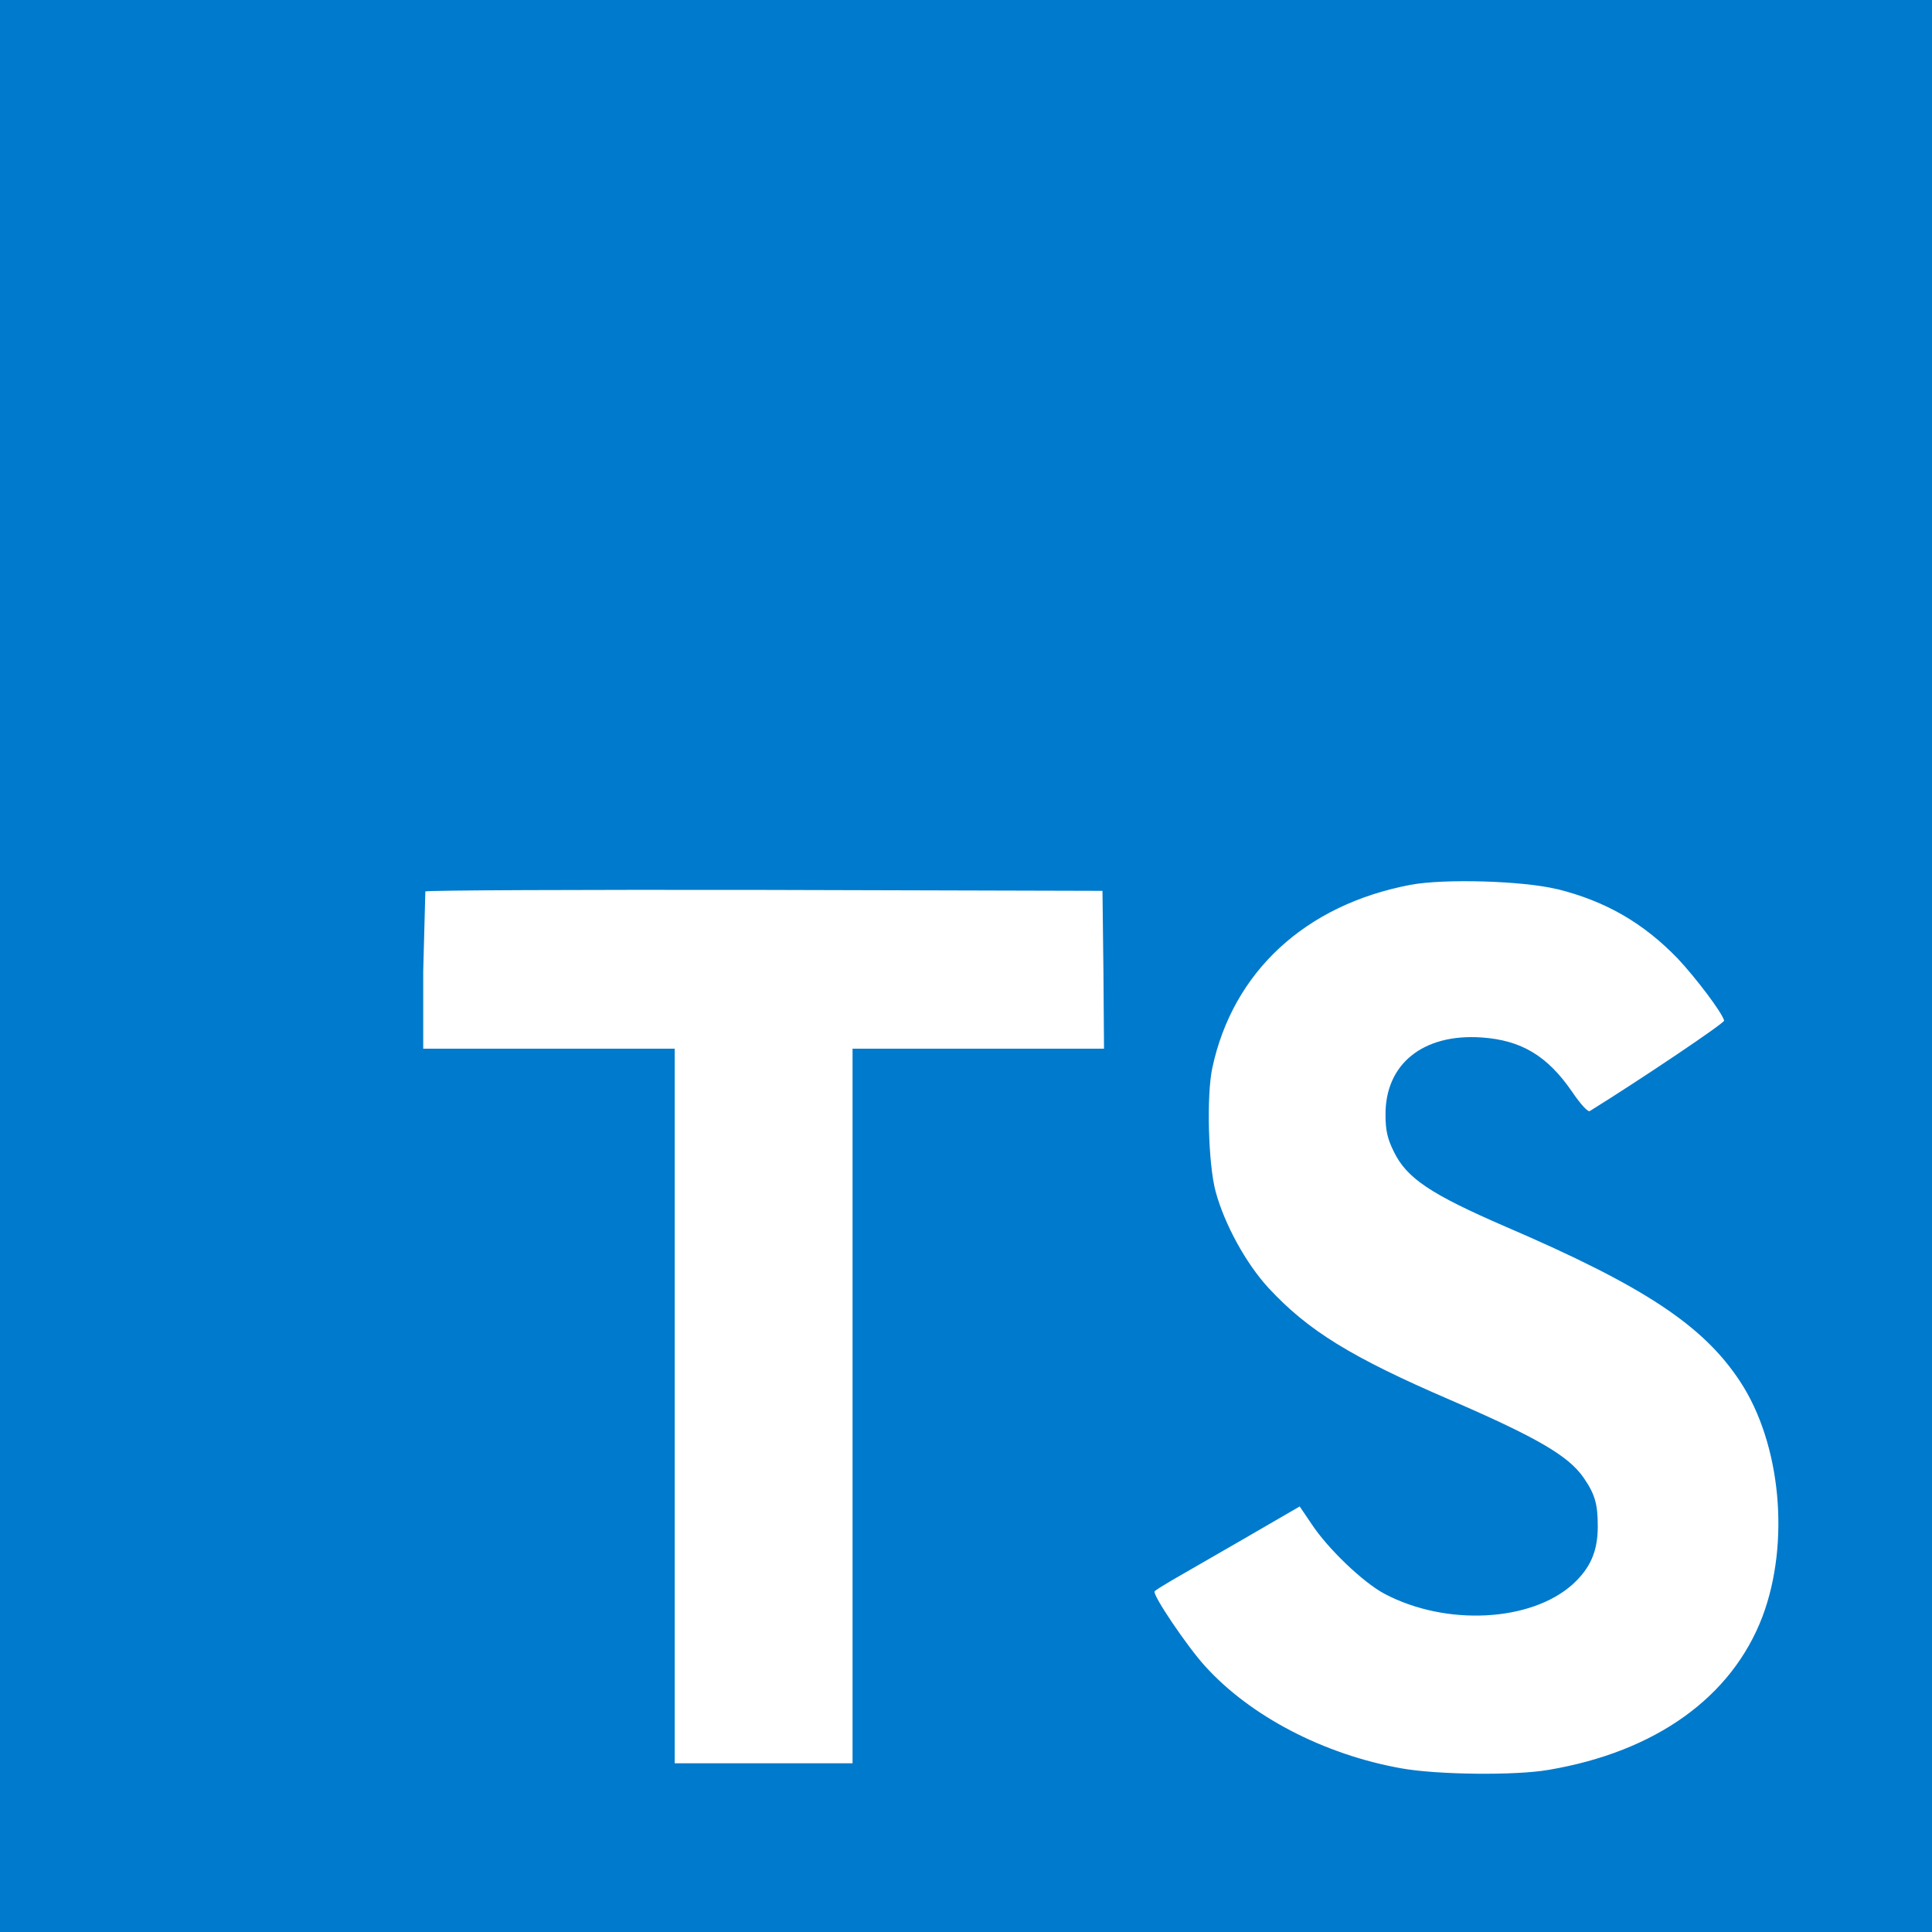
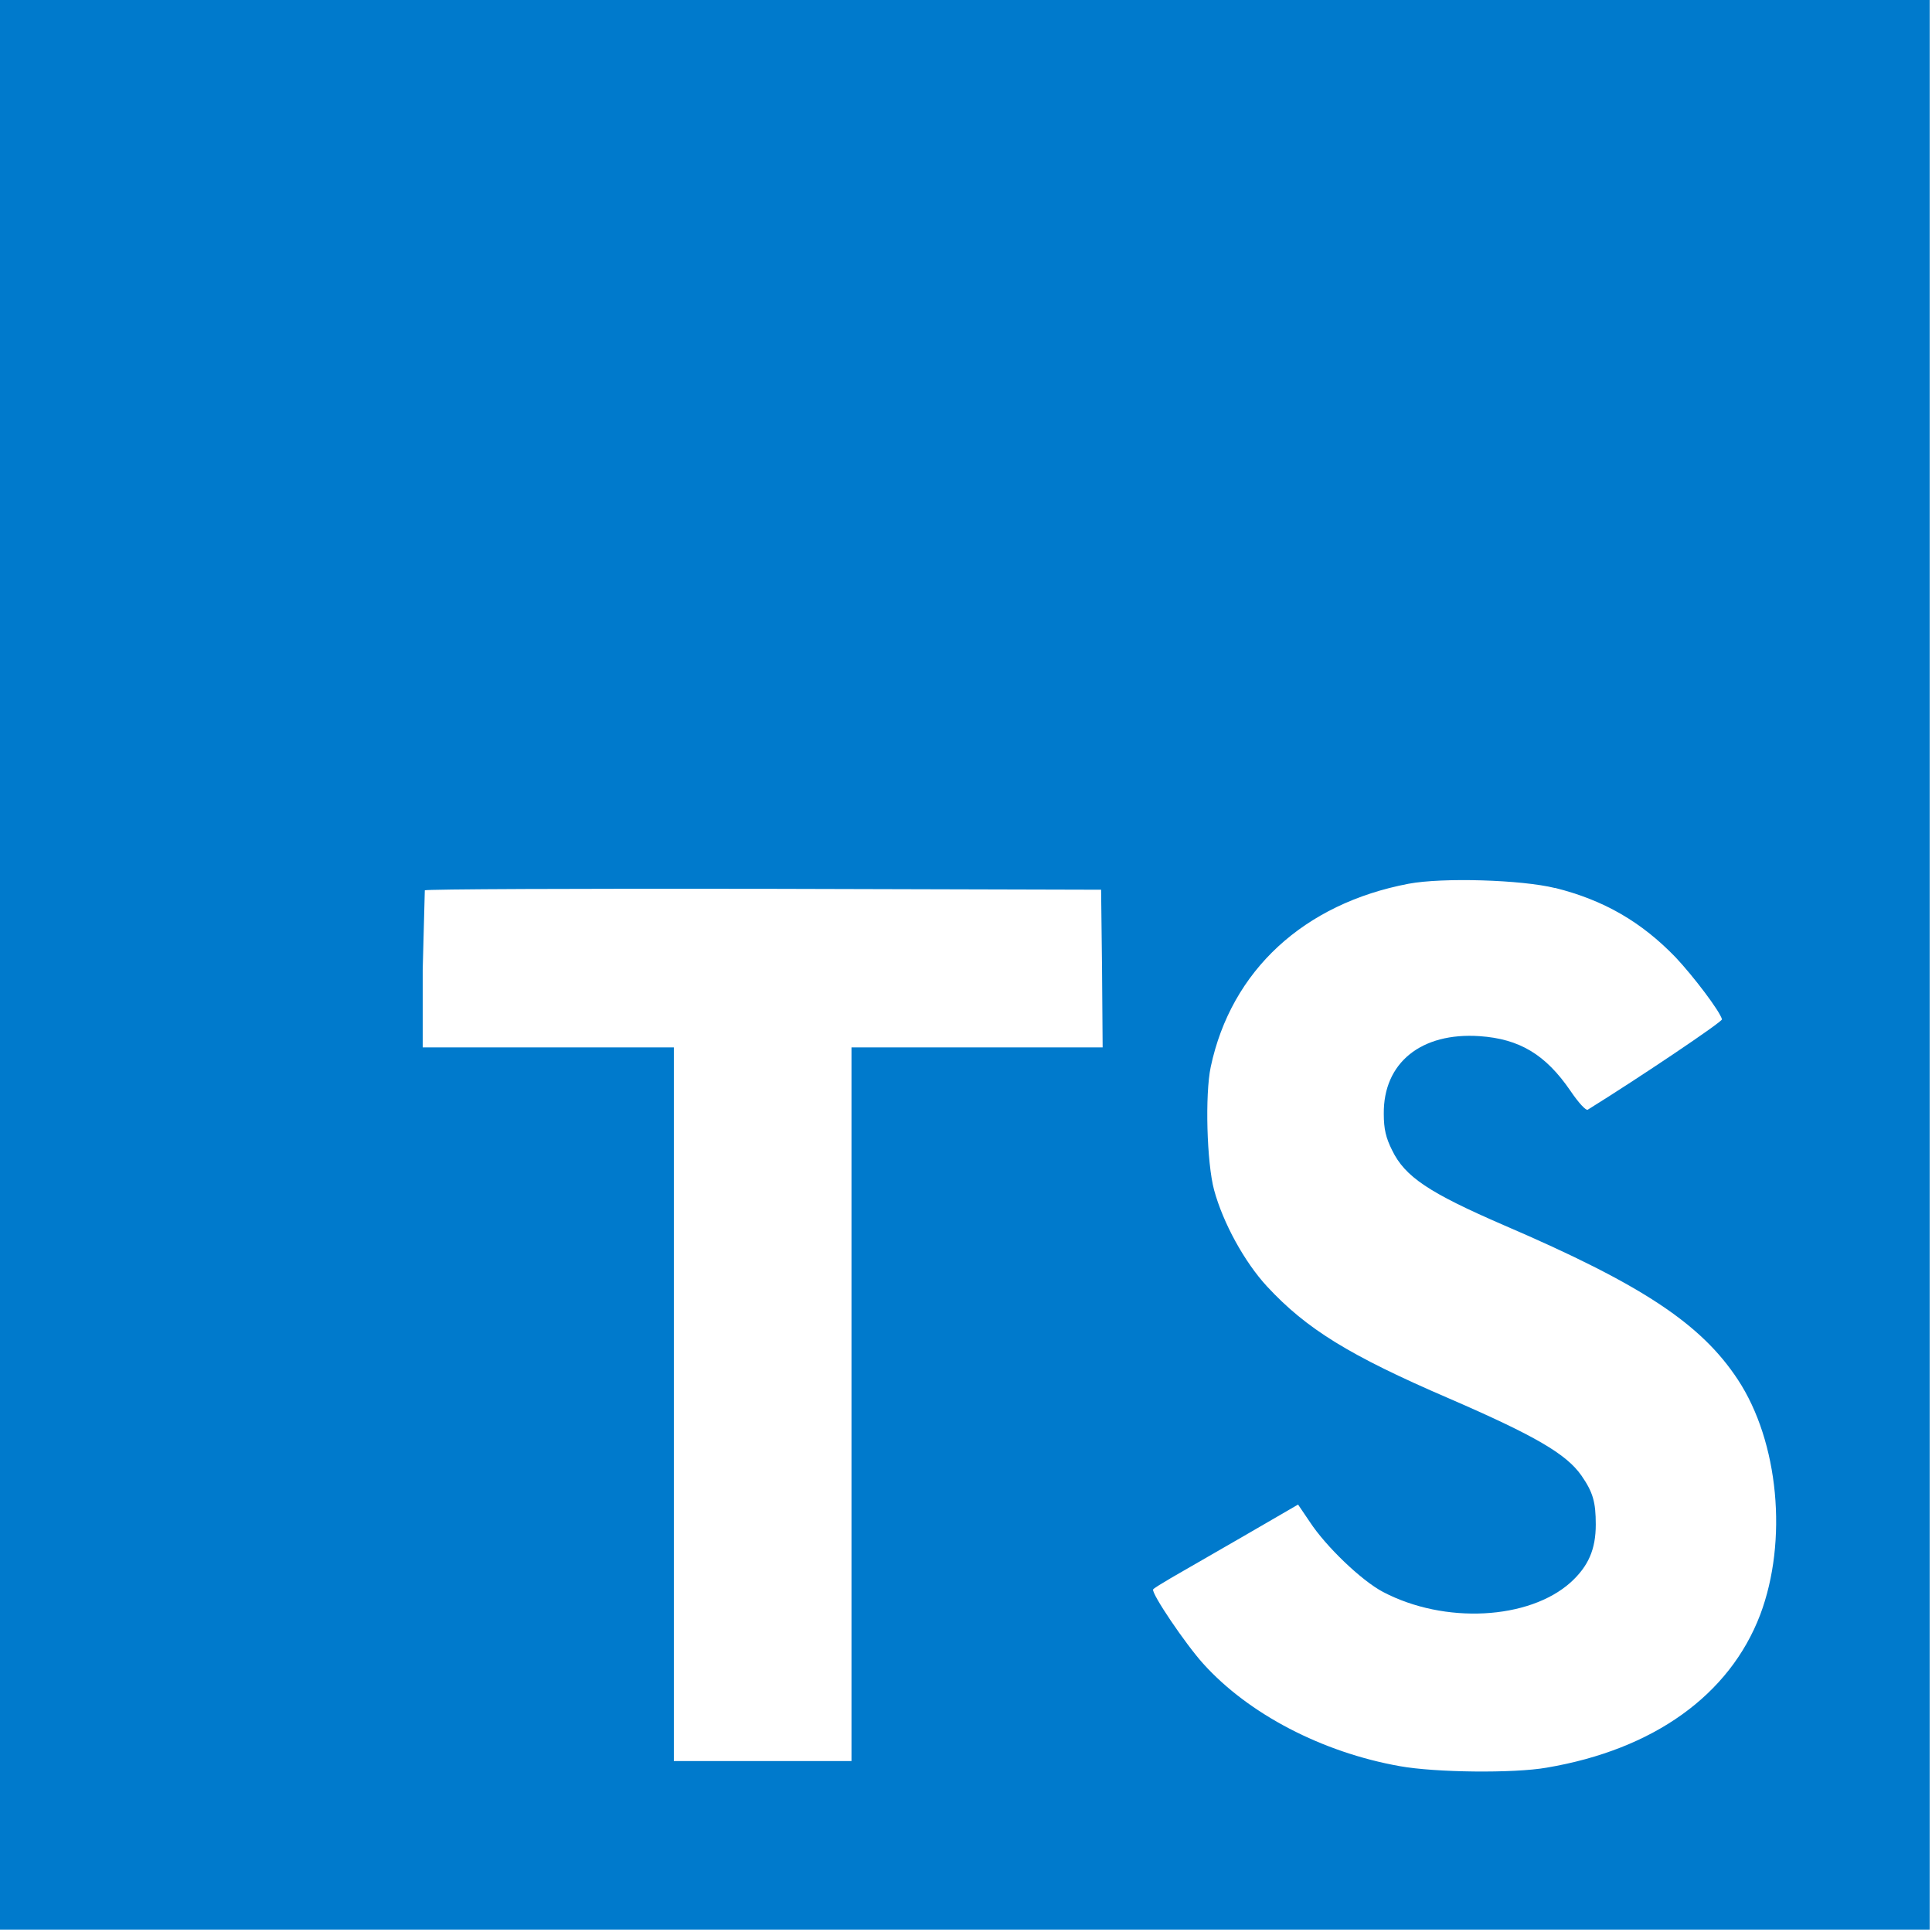
- <svg xmlns="http://www.w3.org/2000/svg" width="64" height="64">
-   <path d="M0 32v32h64.002V-.002H0zm51.577-2.55c1.625.406 2.865 1.128 4.003 2.306.59.63 1.463 1.778 1.534 2.052.02.08-2.763 1.95-4.45 2.997-.06.04-.305-.223-.58-.63-.823-1.2-1.686-1.717-3.007-1.808-1.94-.132-3.2.884-3.18 2.58 0 .498.07.792.274 1.2.427.884 1.22 1.412 3.708 2.49 4.582 1.97 6.542 3.27 7.76 5.12 1.36 2.062 1.666 5.354.742 7.802-1.016 2.662-3.535 4.47-7.08 5.07-1.097.193-3.698.163-4.876-.05-2.57-.457-5.008-1.727-6.512-3.393-.59-.65-1.737-2.347-1.666-2.47.03-.04.295-.203.59-.376l2.377-1.37 1.84-1.067.386.57c.538.823 1.717 1.95 2.428 2.326 2.042 1.077 4.846.924 6.227-.315.59-.538.833-1.097.833-1.92 0-.742-.09-1.067-.477-1.625-.498-.71-1.514-1.31-4.4-2.56-3.302-1.422-4.724-2.306-6.024-3.708-.752-.813-1.463-2.113-1.758-3.2-.244-.904-.305-3.17-.112-4.084.68-3.2 3.088-5.415 6.563-6.075 1.128-.213 3.75-.132 4.856.142zM36.552 32.12l.02 2.62h-8.33v23.67H22.35v-23.67h-8.33v-2.57l.07-2.64c.03-.04 5.1-.06 11.246-.05l11.185.03z" fill="#007acc" />
+ <svg xmlns="http://www.w3.org/2000/svg" width="100%" height="100%" viewBox="0 0 267 267" version="1.1" xml:space="preserve" style="fill-rule:evenodd;clip-rule:evenodd;stroke-linejoin:round;stroke-miterlimit:2;">
+   <path d="M0,-0.008l0,266.675l266.675,-0l0,-266.675l-266.675,-0Zm214.904,122.716c6.771,1.692 11.938,4.7 16.679,9.609c2.459,2.625 6.096,7.408 6.392,8.55c0.083,0.333 -11.512,8.125 -18.542,12.487c-0.25,0.167 -1.27,-0.929 -2.416,-2.625c-3.429,-5 -7.025,-7.154 -12.529,-7.533c-8.084,-0.55 -13.334,3.683 -13.25,10.75c-0,2.075 0.291,3.3 1.141,5c1.779,3.683 5.084,5.883 15.45,10.375c19.092,8.208 27.259,13.625 32.334,21.333c5.666,8.592 6.941,22.308 3.091,32.508c-4.233,11.092 -14.729,18.625 -29.5,21.125c-4.571,0.805 -15.408,0.68 -20.316,-0.208c-10.709,-1.904 -20.867,-7.196 -27.134,-14.137c-2.458,-2.709 -7.237,-9.78 -6.941,-10.292c0.125,-0.167 1.229,-0.846 2.458,-1.567l9.904,-5.708l7.667,-4.446l1.608,2.375c2.242,3.429 7.154,8.125 10.117,9.692c8.508,4.487 20.191,3.85 25.946,-1.313c2.458,-2.241 3.47,-4.571 3.47,-8c0,-3.091 -0.375,-4.446 -1.987,-6.771c-2.075,-2.958 -6.308,-5.458 -18.333,-10.666c-13.759,-5.925 -19.684,-9.609 -25.1,-15.45c-3.134,-3.388 -6.096,-8.804 -7.325,-13.334c-1.017,-3.766 -1.271,-13.208 -0.467,-17.016c2.833,-13.334 12.867,-22.563 27.346,-25.313c4.7,-0.887 15.625,-0.55 20.233,0.592l0.004,-0.017Zm-62.604,11.125l0.083,10.917l-34.708,-0l0,98.625l-24.55,-0l0,-98.625l-34.708,-0l-0,-10.708l0.291,-11c0.125,-0.167 21.25,-0.25 46.859,-0.209l46.604,0.125l0.129,10.875Z" style="fill:#007acc;fill-rule:nonzero;" />
</svg>
